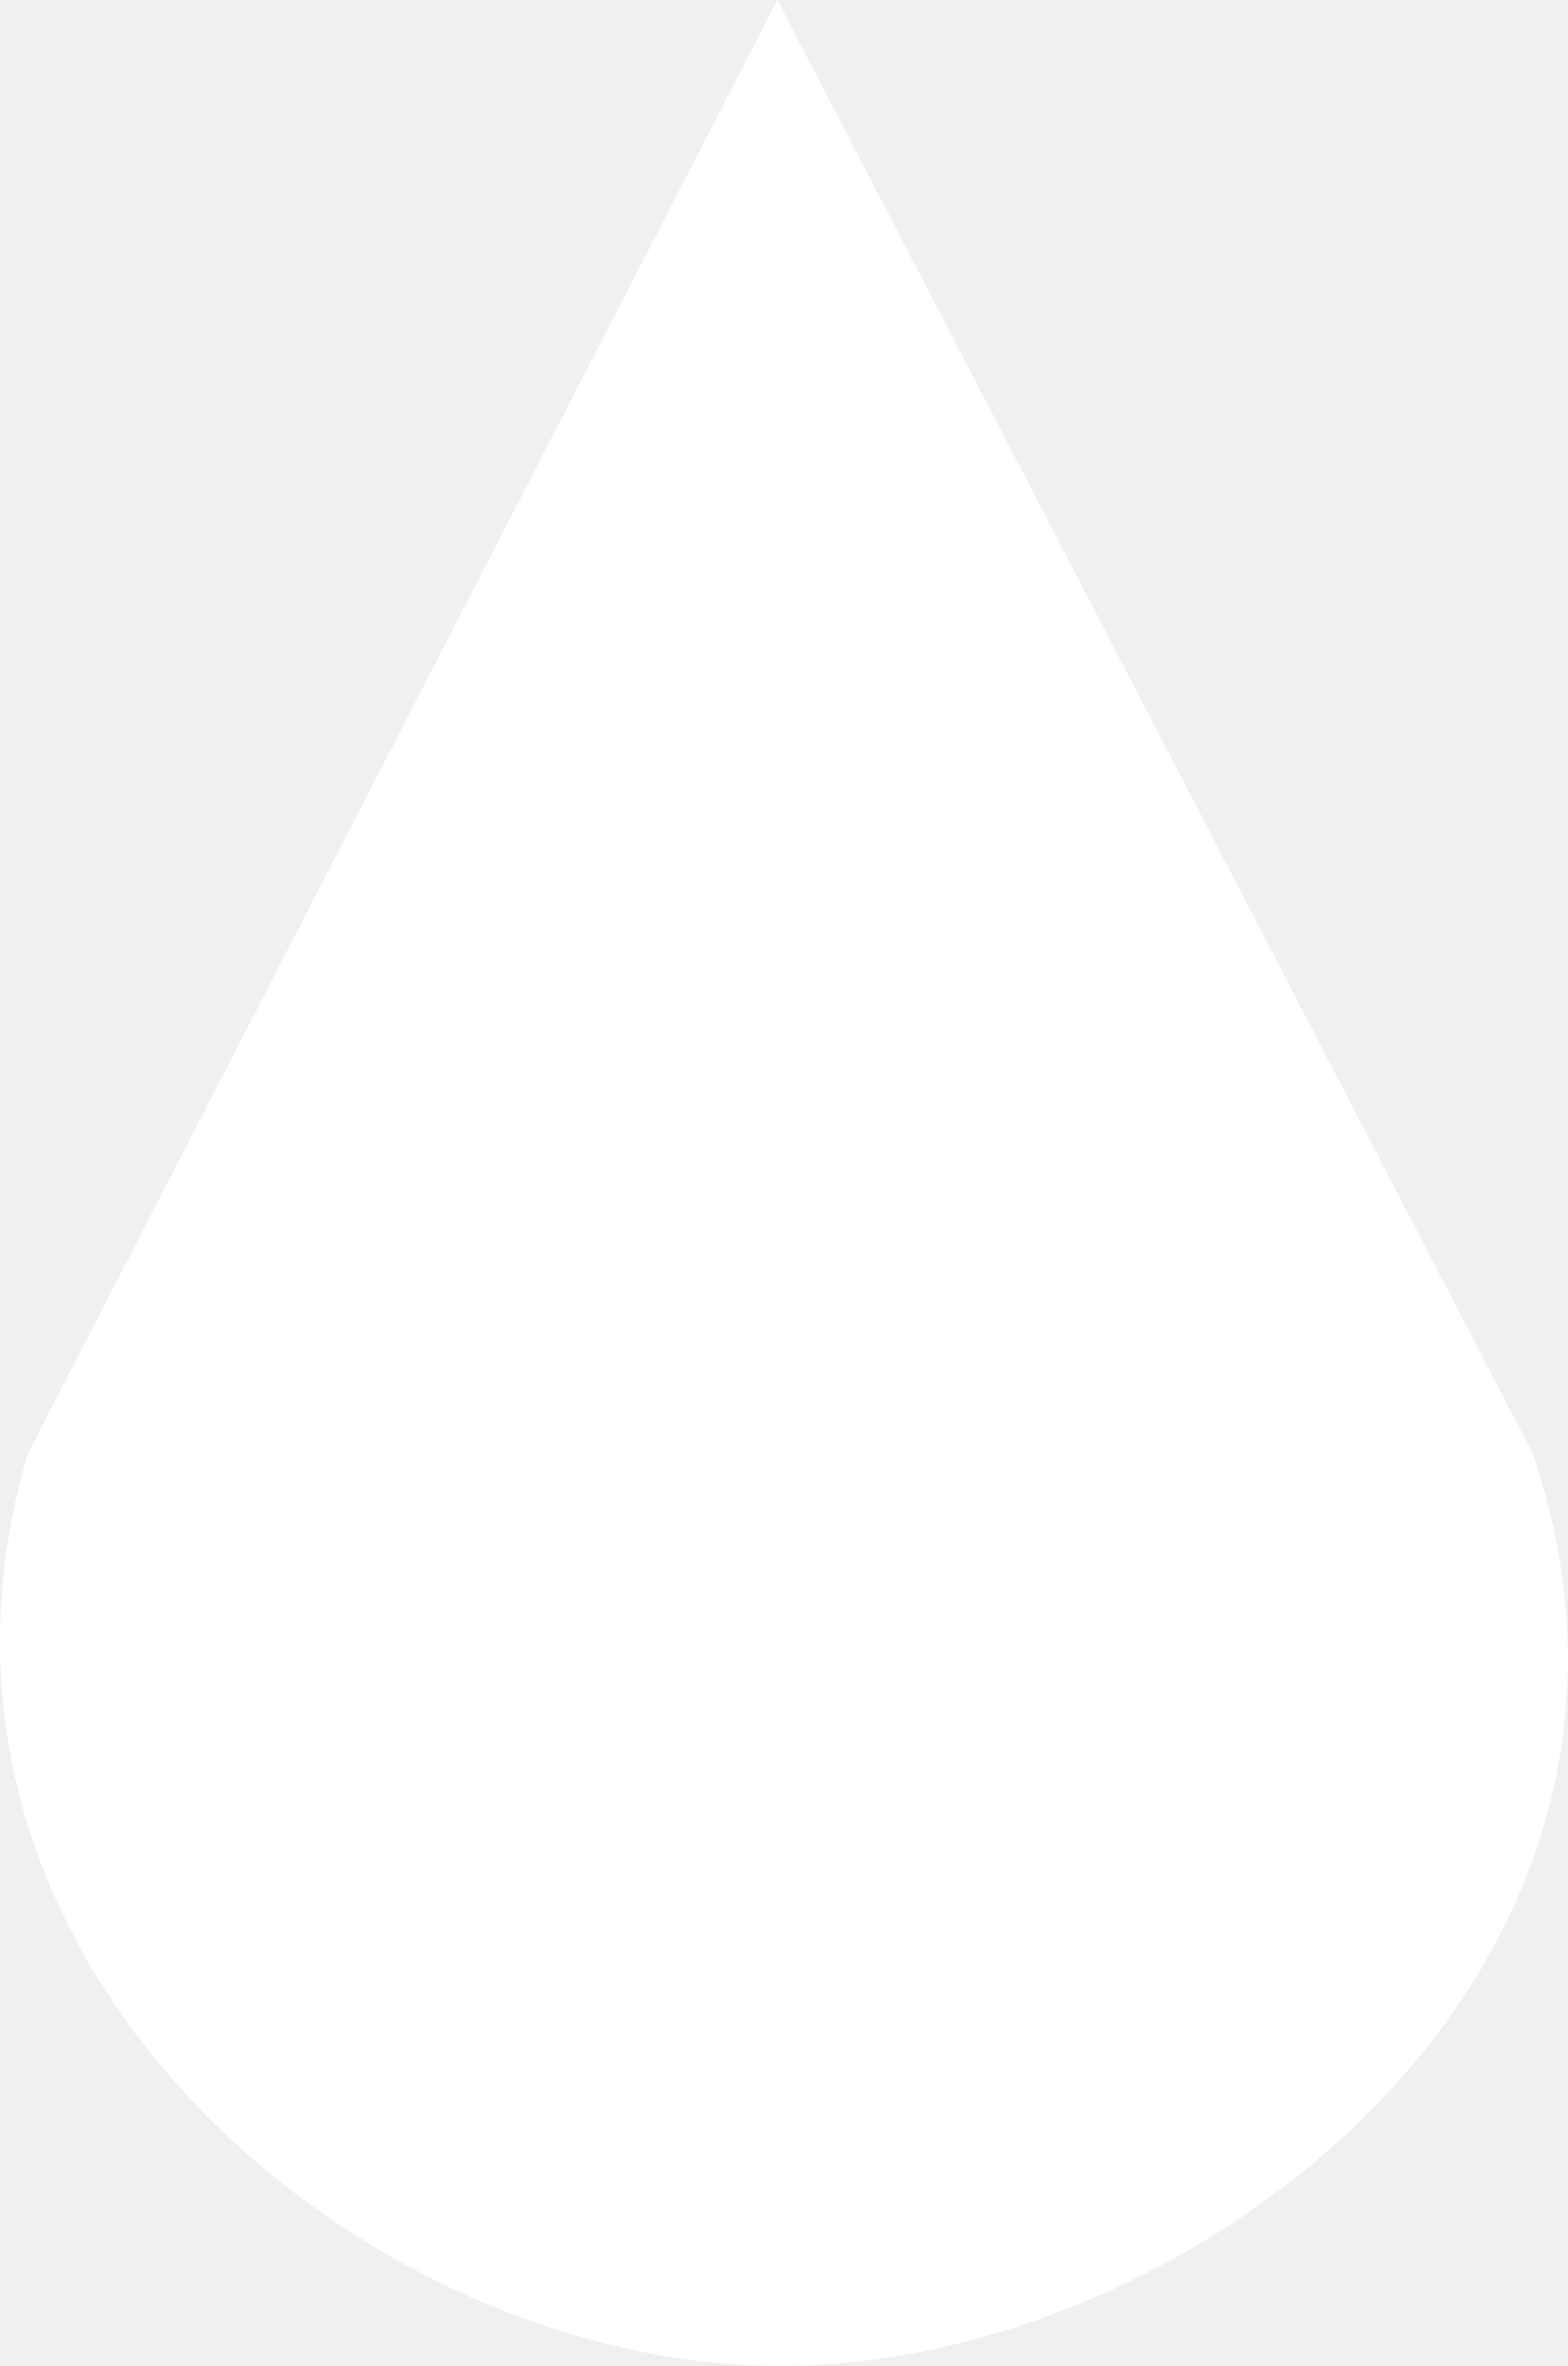
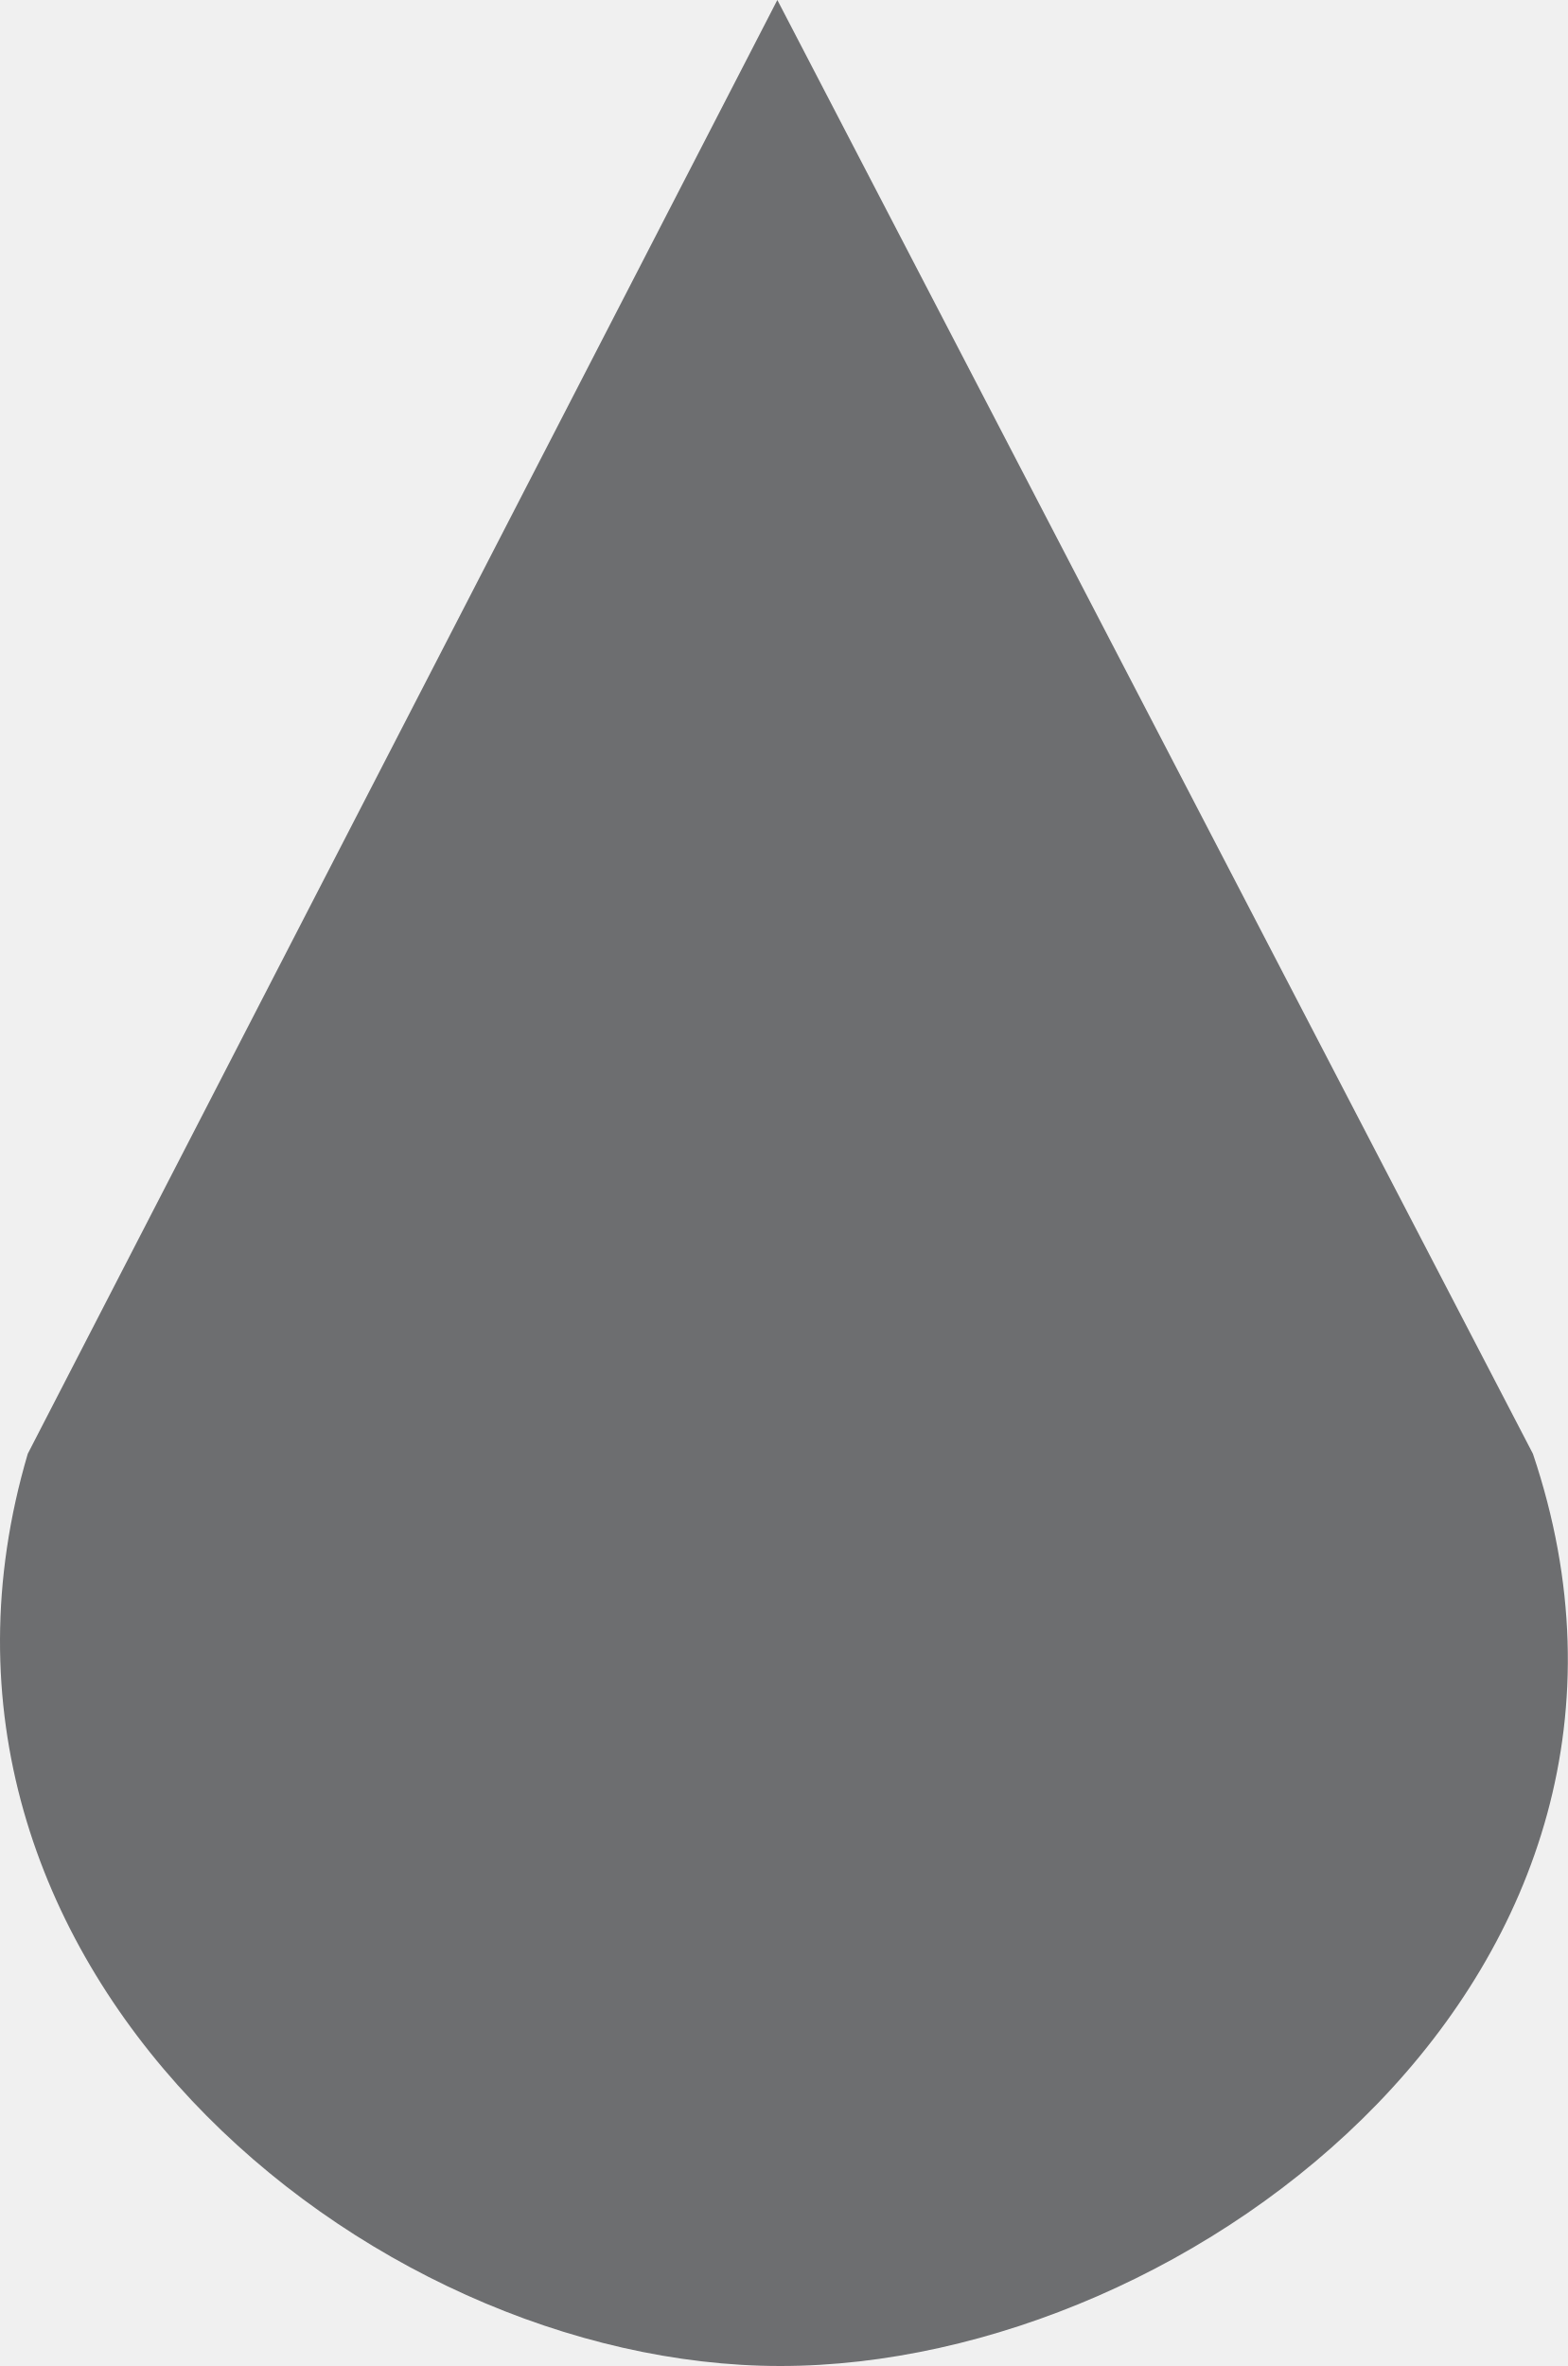
- <svg xmlns="http://www.w3.org/2000/svg" version="1.1" x="0px" y="0px" viewBox="0 0 8.481 12.797" style="enable-background:new 0 0 8.481 12.797;" xml:space="preserve">
+ <svg xmlns="http://www.w3.org/2000/svg" version="1.1" x="0px" y="0px" viewBox="0 0 86.398 130.365" style="enable-background:new 0 0 86.398 130.365;" xml:space="preserve">
  <g id="Layer_1_1_">
-     <path style="fill:white;" d="M8.292,7.863L4.205,0L0.15,7.863c-0.811,2.752,1.822,4.934,4.071,4.934S9.233,10.654,8.292,7.863z" />
+     <path style="fill:#6D6E70;" d="M84.473,80.102L42.836,0L1.53,80.102C-6.732,108.135,20.096,130.365,43,130.365   C65.907,130.365,94.056,108.539,84.473,80.102z" />
  </g>
  <g id="Layer_1">
</g>
</svg>
